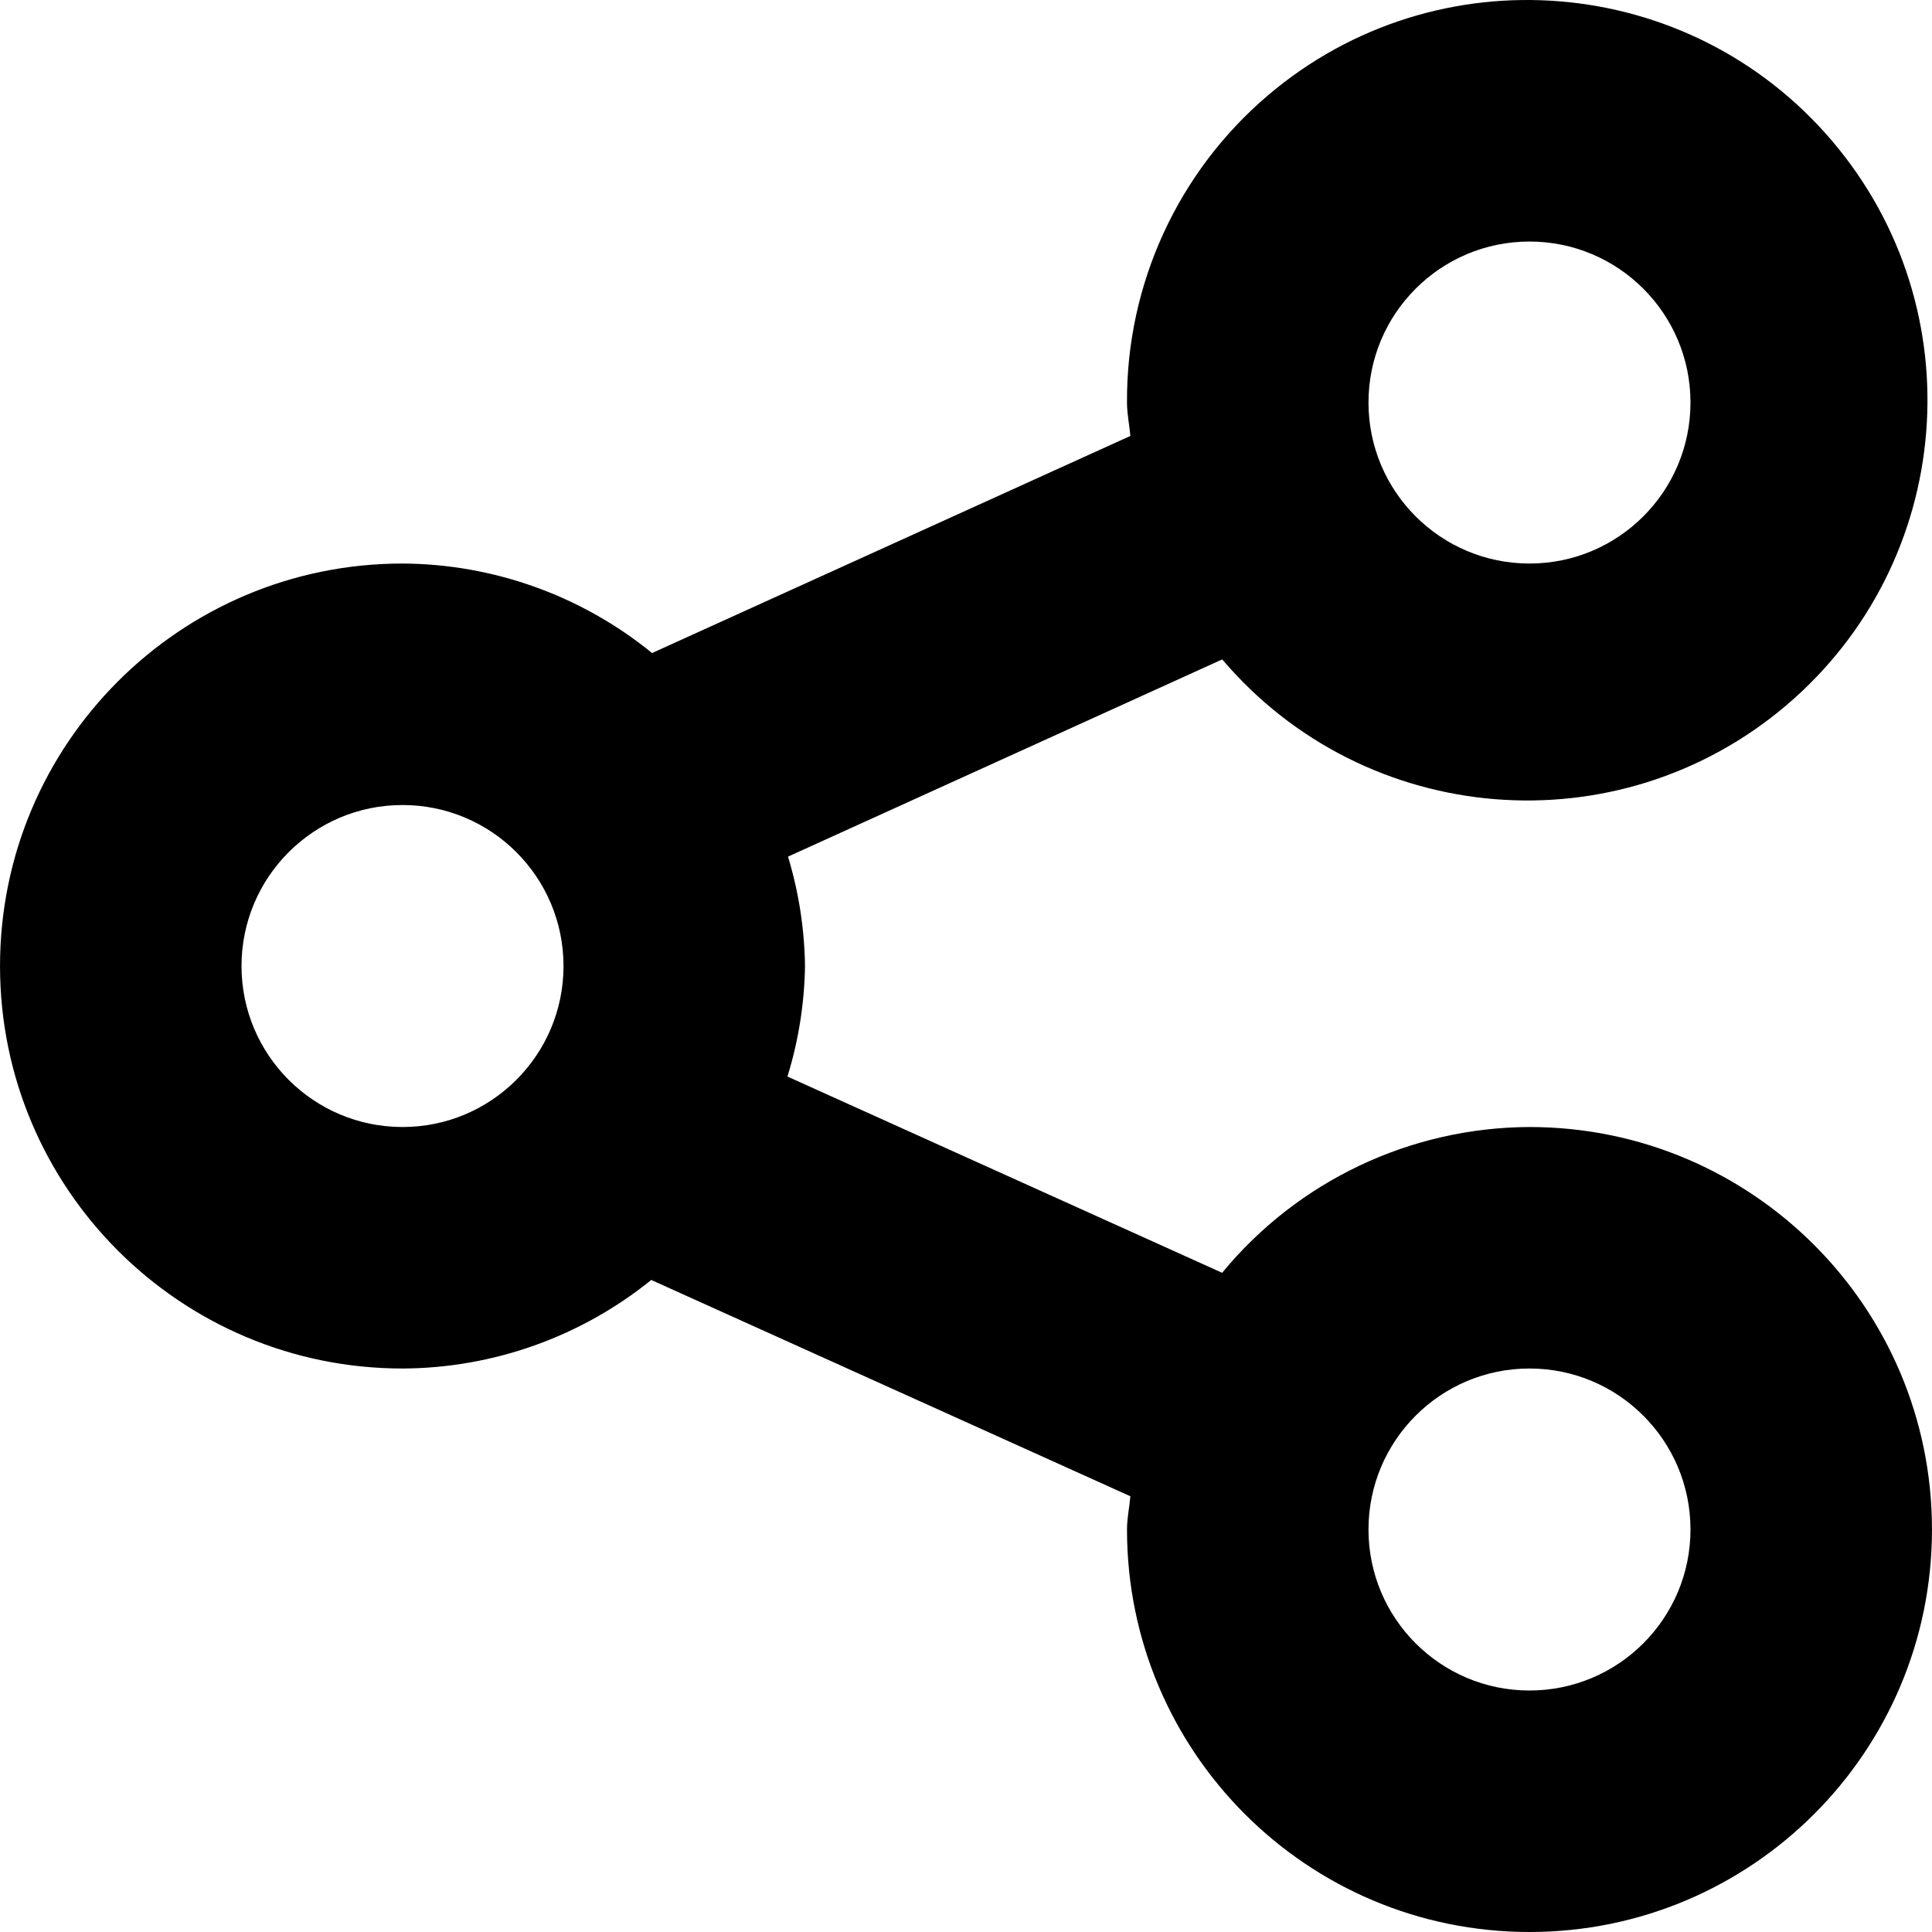
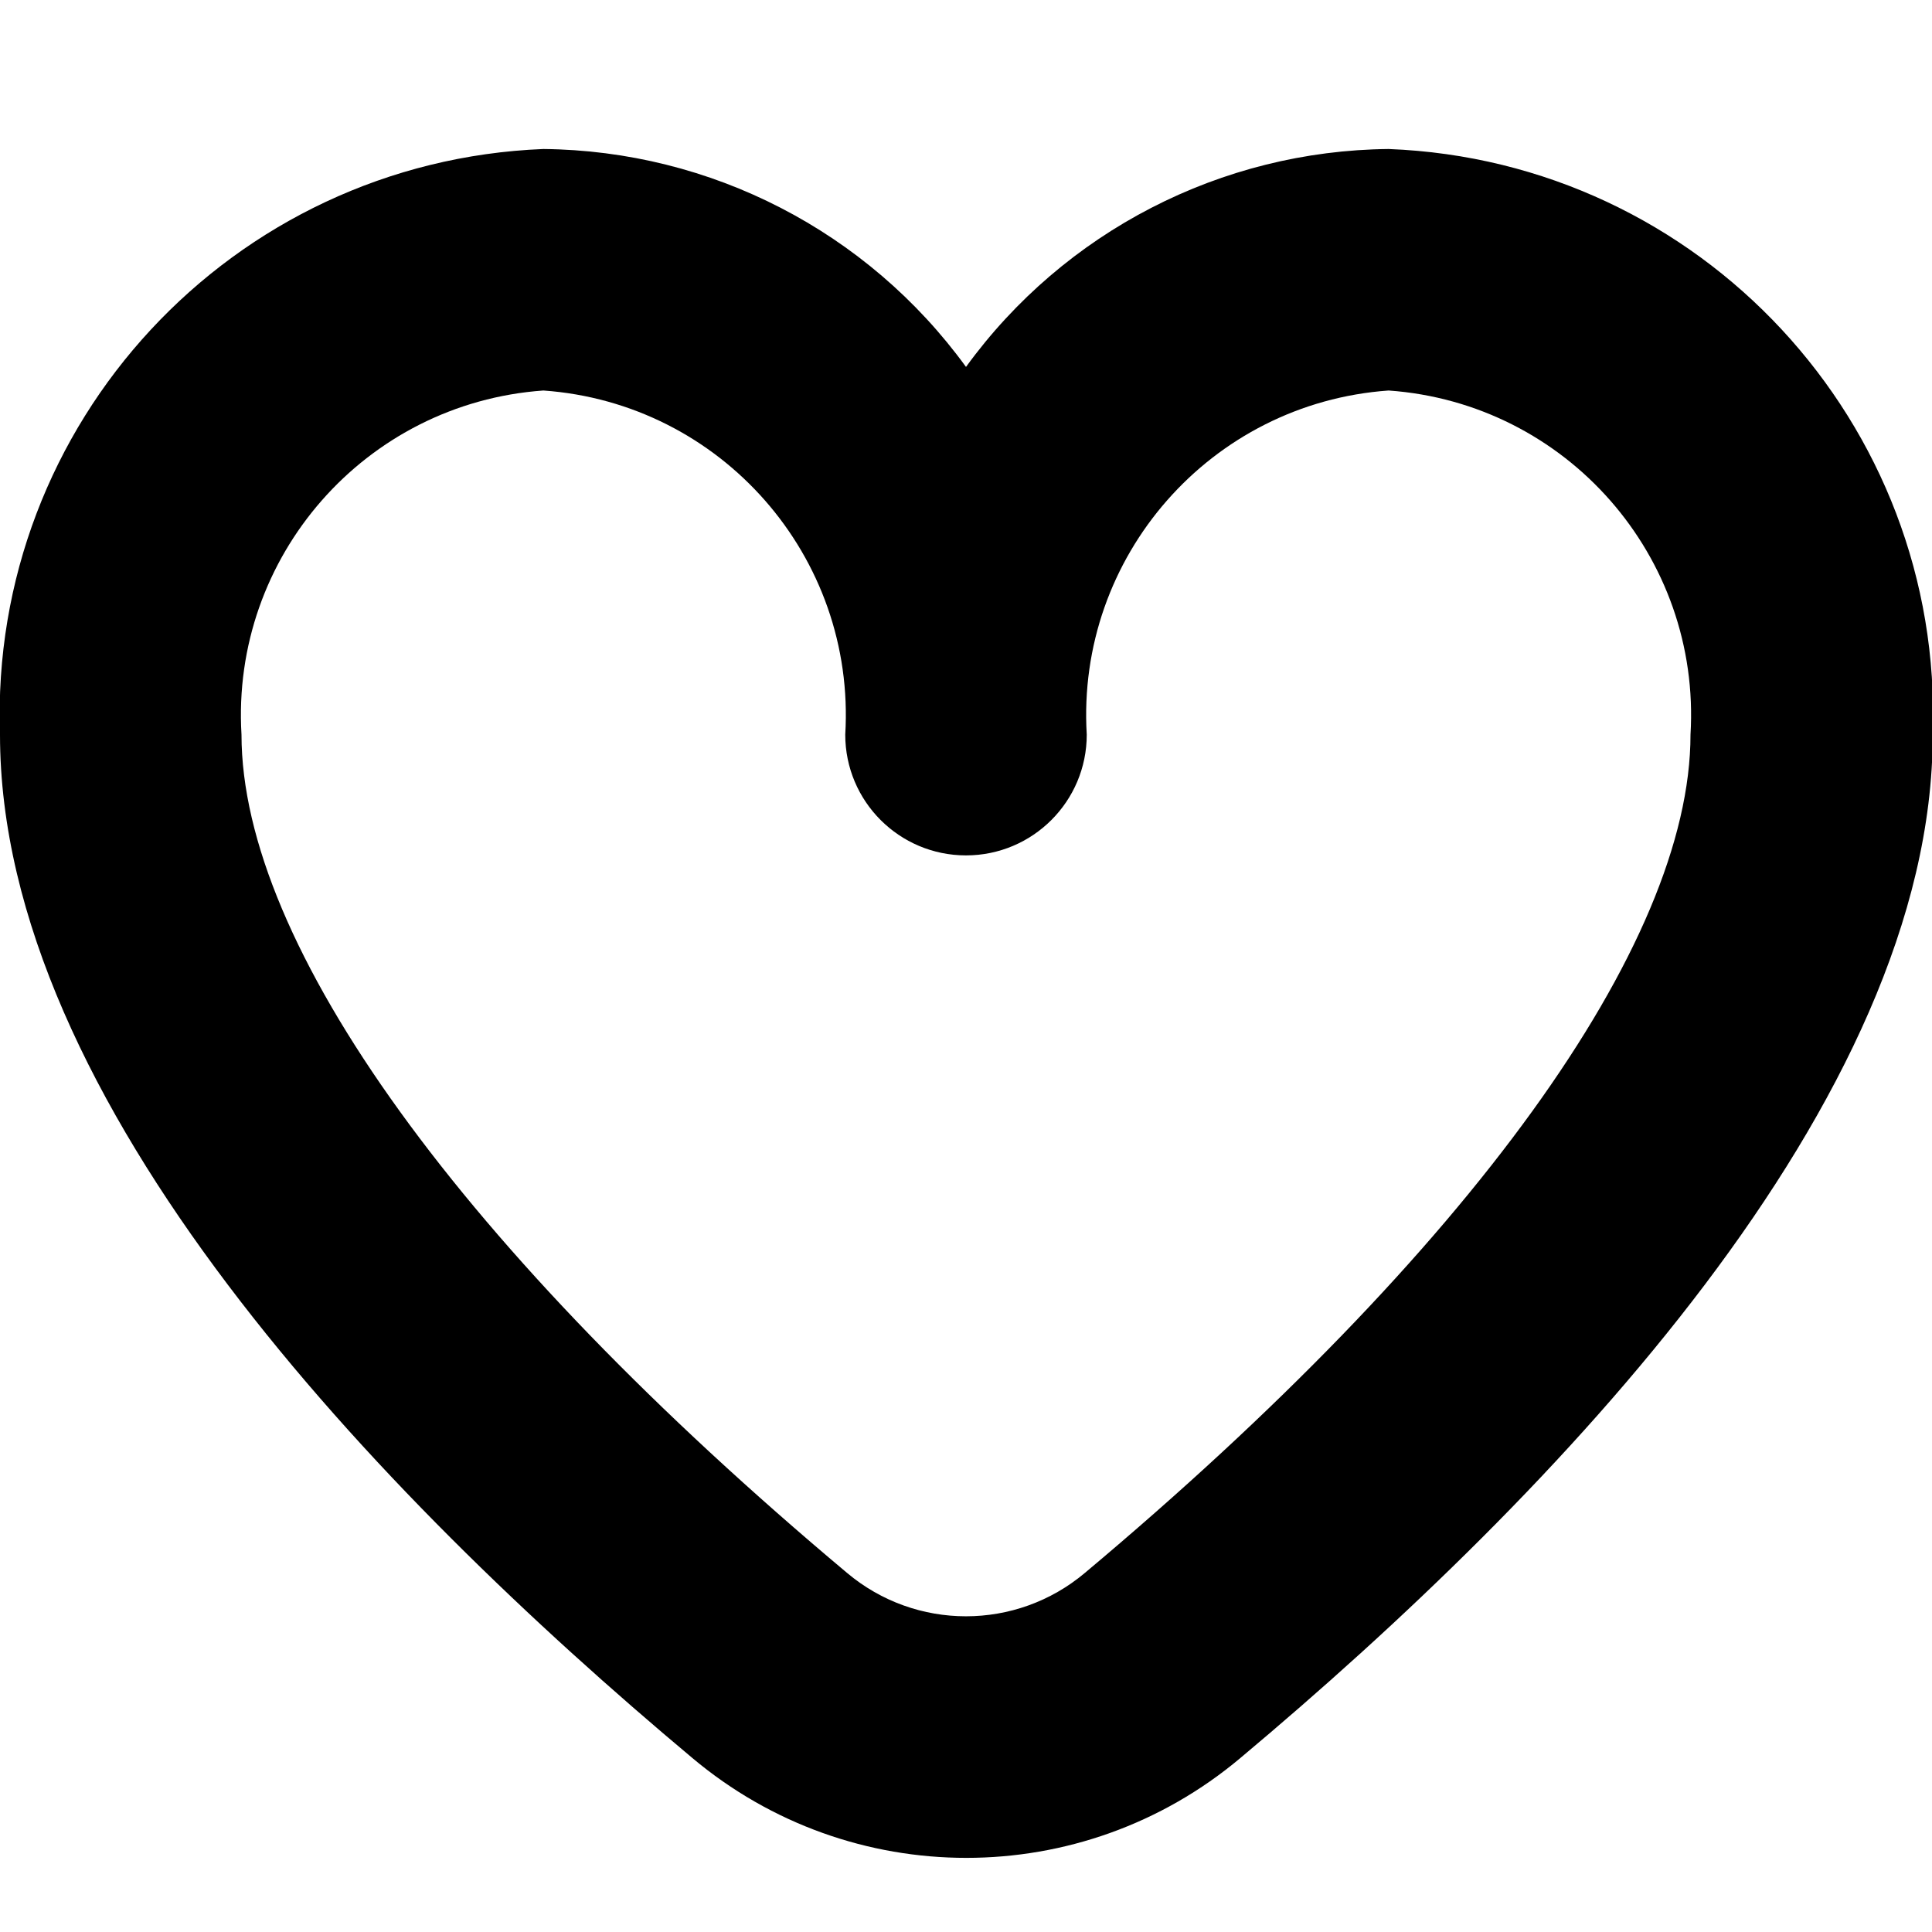
- <svg xmlns="http://www.w3.org/2000/svg" version="1.1" id="Capa_1" x="0px" y="0px" viewBox="0 0 512.012 512.012" style="enable-background:new 0 0 512.012 512.012;" xml:space="preserve" width="512" height="512">
-   <g>
-     <path d="M405.339,298.678c-31.546,0.117-61.402,14.278-81.451,38.635l-115.2-52.011c2.93-9.494,4.496-19.356,4.651-29.291   c-0.138-9.827-1.653-19.586-4.501-28.992l115.072-52.267c37.932,44.641,104.871,50.08,149.512,12.149S523.502,82.031,485.57,37.39   S380.7-12.691,336.059,25.241c-23.88,20.291-37.565,50.102-37.386,81.437c0,3.029,0.64,5.888,0.896,8.853l-126.763,57.536   c-18.688-15.229-42.026-23.601-66.133-23.723c-58.91,0-106.667,47.756-106.667,106.667s47.756,106.667,106.667,106.667   c24.003-0.098,47.255-8.376,65.92-23.467l126.976,57.323c-0.256,2.965-0.896,5.803-0.896,8.811   c0,58.91,47.756,106.667,106.667,106.667s106.667-47.756,106.667-106.667S464.25,298.678,405.339,298.678z M405.339,64.012   c23.564,0,42.667,19.103,42.667,42.667s-19.103,42.667-42.667,42.667c-23.564,0-42.667-19.103-42.667-42.667   S381.775,64.012,405.339,64.012z M106.673,298.678c-23.564,0-42.667-19.103-42.667-42.667s19.103-42.667,42.667-42.667   s42.667,19.103,42.667,42.667S130.237,298.678,106.673,298.678z M405.339,448.012c-23.564,0-42.667-19.102-42.667-42.667   s19.103-42.667,42.667-42.667c23.564,0,42.667,19.102,42.667,42.667S428.903,448.012,405.339,448.012z" />
-   </g>
+ <svg xmlns="http://www.w3.org/2000/svg" id="Bold" viewBox="0 0 24 24" width="512" height="512">
+   <path d="M17.25,1.851A6.568,6.568,0,0,0,12,4.558,6.568,6.568,0,0,0,6.75,1.851,7.035,7.035,0,0,0,0,9.126c0,4.552,4.674,9.425,8.6,12.712a5.29,5.29,0,0,0,6.809,0c3.922-3.287,8.6-8.16,8.6-12.712A7.035,7.035,0,0,0,17.25,1.851ZM13.477,19.539a2.294,2.294,0,0,1-2.955,0C5.742,15.531,3,11.736,3,9.126A4.043,4.043,0,0,1,6.75,4.851,4.043,4.043,0,0,1,10.5,9.126a1.5,1.5,0,0,0,3,0,4.043,4.043,0,0,1,3.75-4.275A4.043,4.043,0,0,1,21,9.126C21,11.736,18.258,15.531,13.477,19.539Z" />
</svg>
